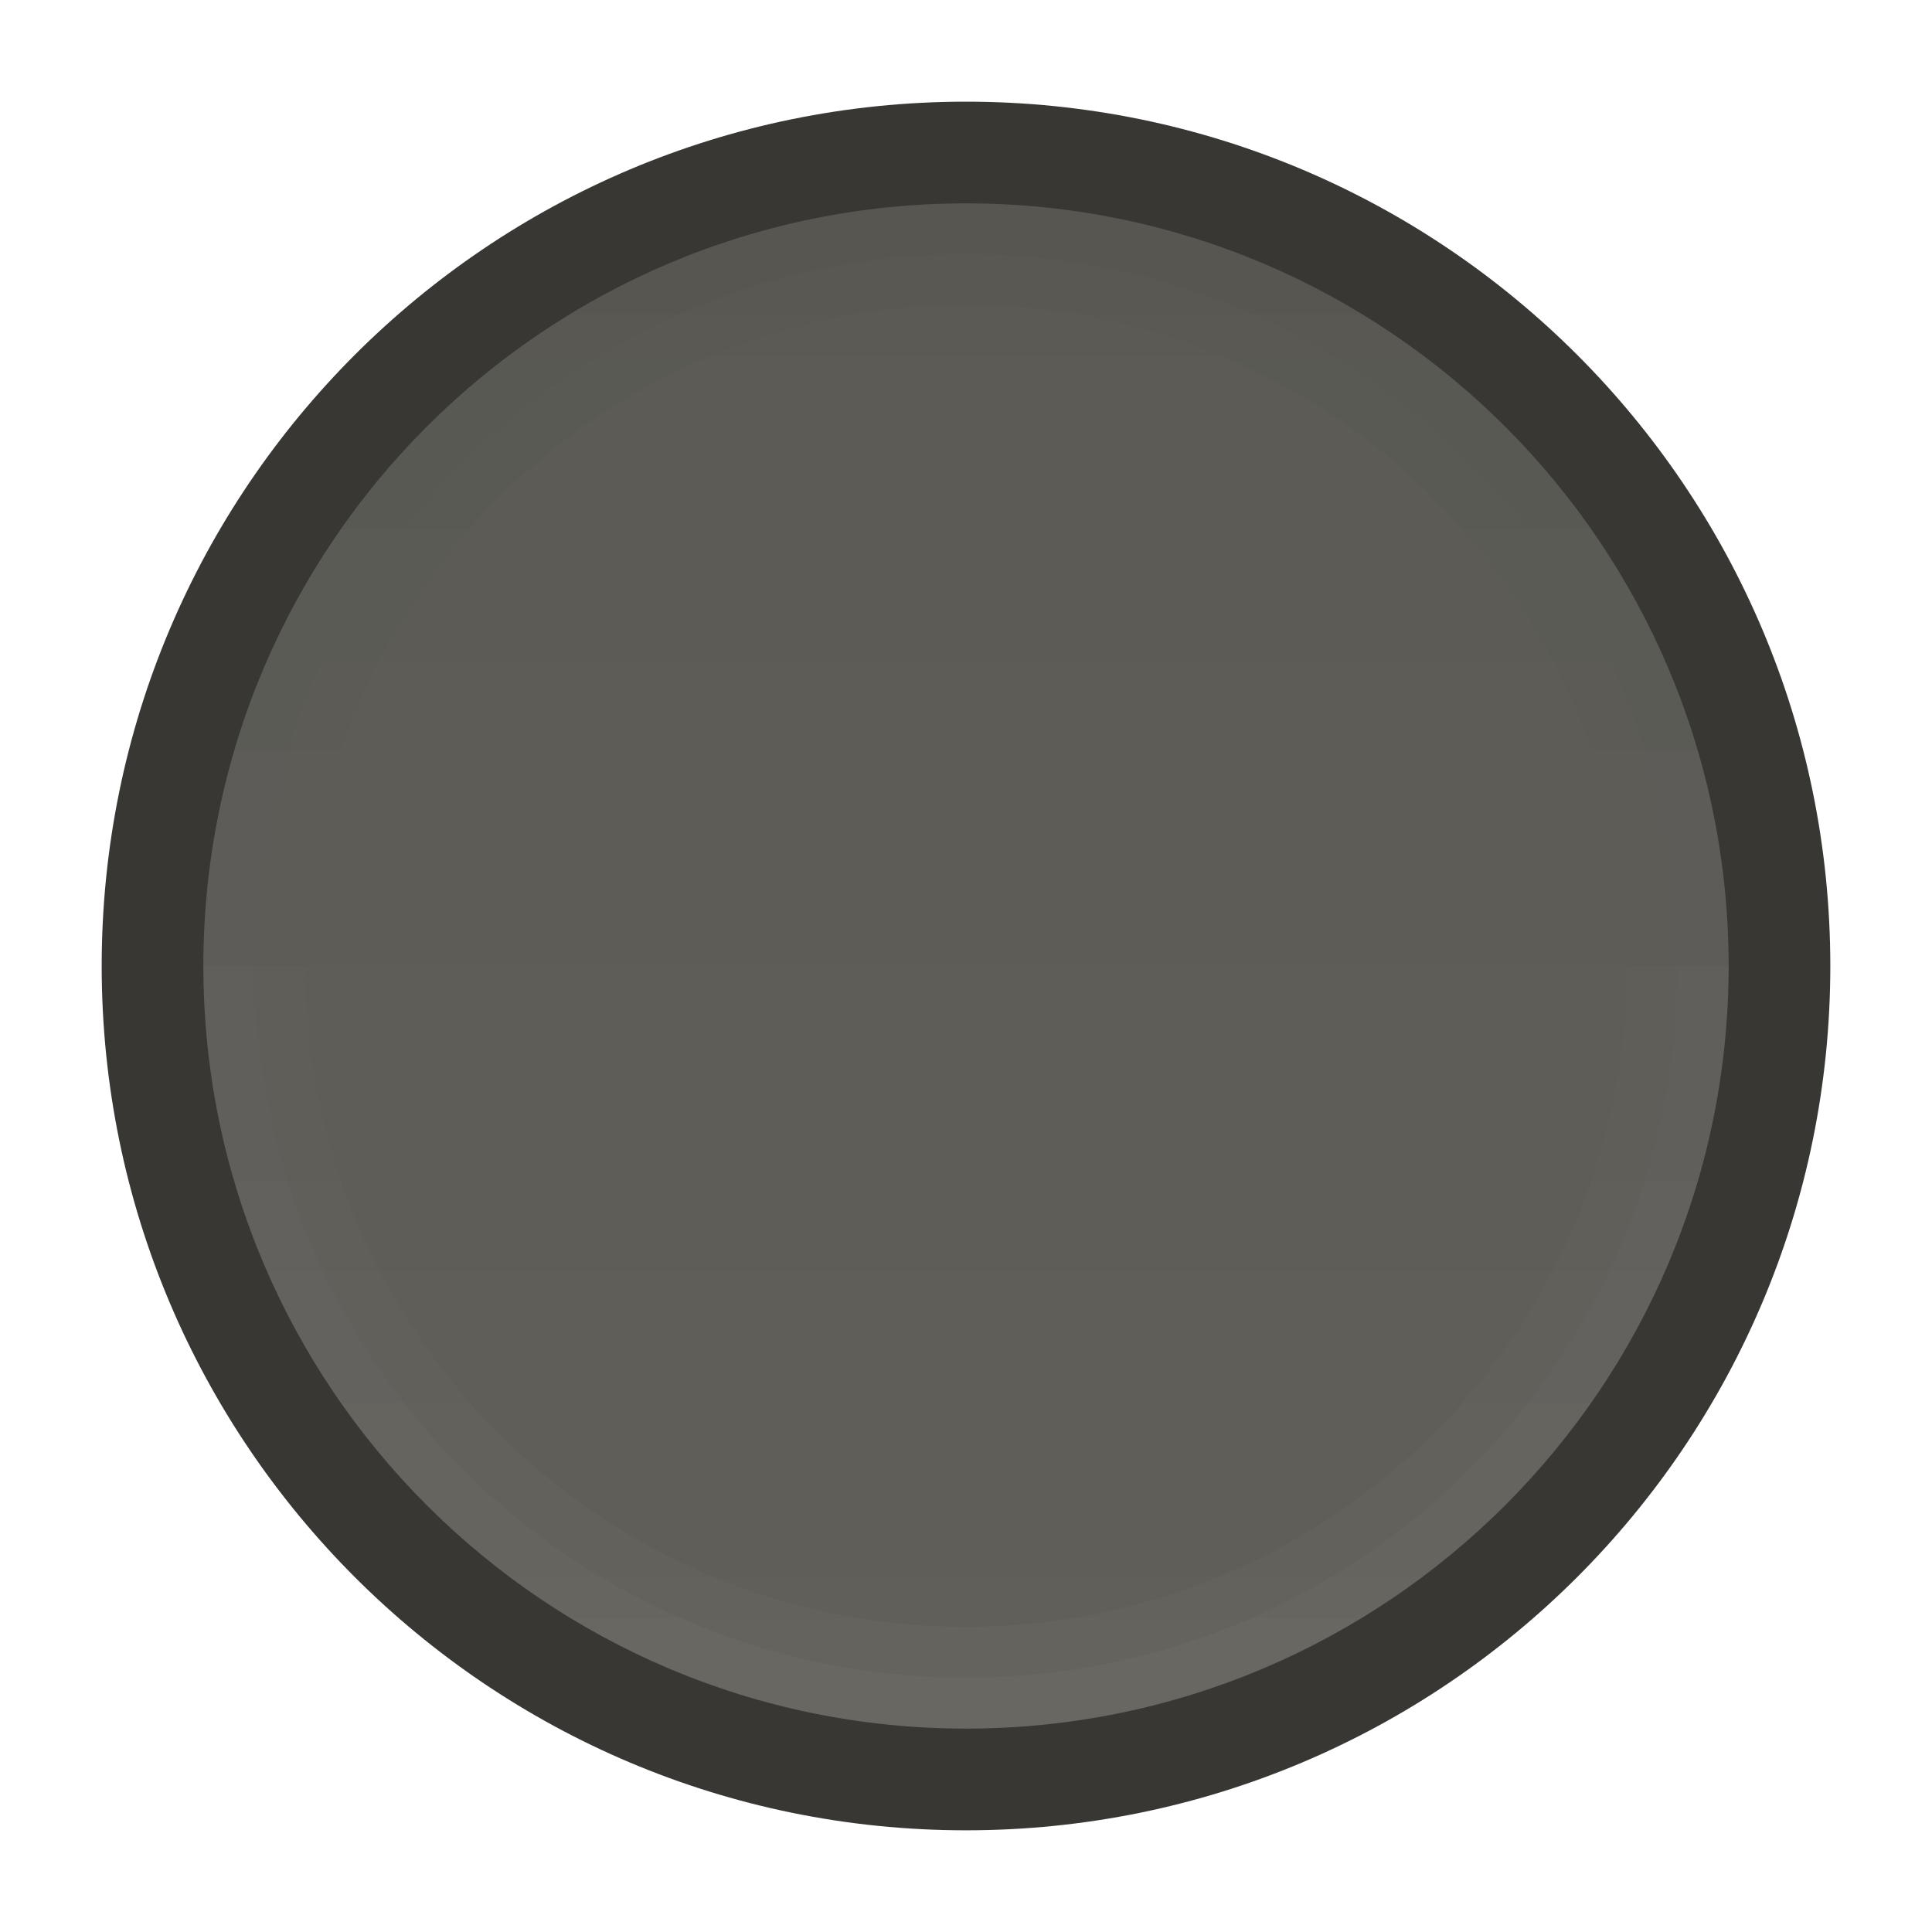
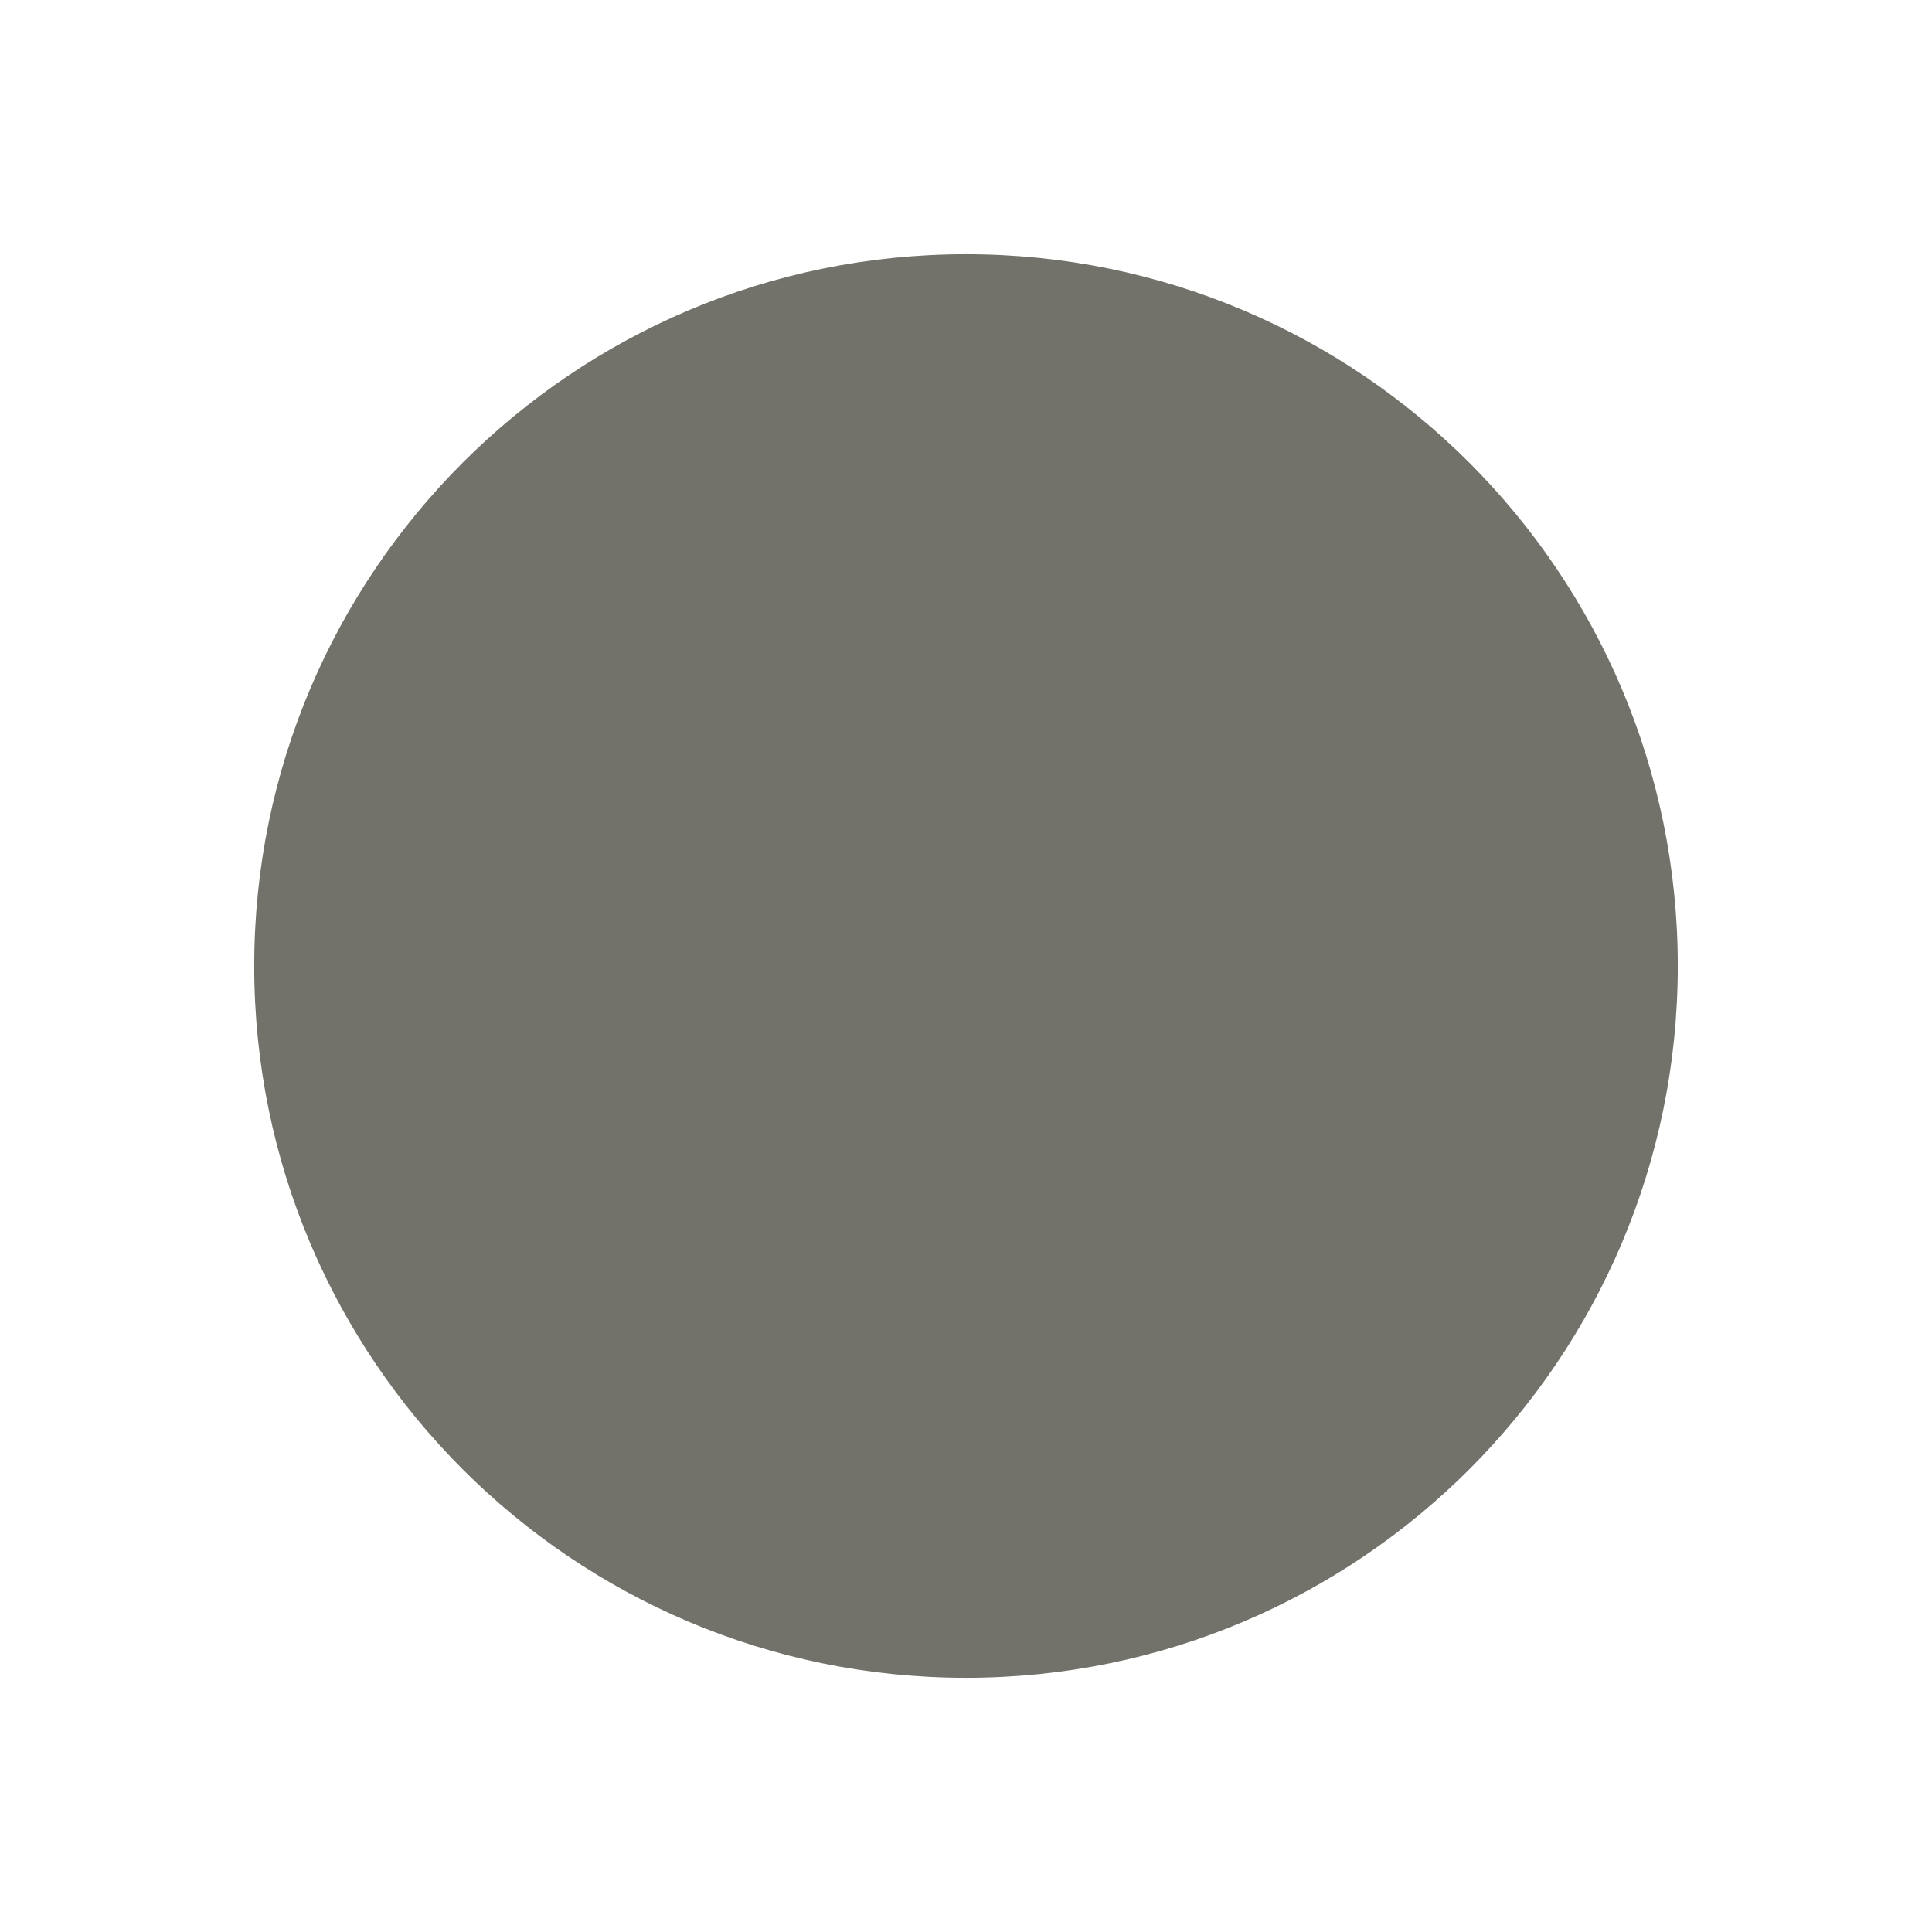
- <svg xmlns="http://www.w3.org/2000/svg" xmlns:xlink="http://www.w3.org/1999/xlink" width="19" height="19" id="svg4770" version="1.1" viewBox="0 0 19 19">
-   <defs id="defs4772">
-     <linearGradient xlink:href="#linearGradient4522" id="linearGradient4656" gradientUnits="userSpaceOnUse" gradientTransform="translate(-1072.362,-1053.362)" x1="2" y1="1062.862" x2="17" y2="1062.862" />
-     <linearGradient id="linearGradient4522">
-       <stop id="stop4560" offset="0" style="stop-color:#605f59;stop-opacity:1" />
-       <stop id="stop4562" offset="1" style="stop-color:#5b5a54;stop-opacity:1" />
+ <svg xmlns="http://www.w3.org/2000/svg" xmlns:ns1="http://www.openswatchbook.org/uri/2009/osb" id="svg4486" height="19" viewBox="0 0 19 19" width="19" version="1.1">
+   <defs id="defs10">
+     <linearGradient id="linearGradient3781" ns1:paint="solid">
+       <stop style="stop-color:#000000;stop-opacity:1;" offset="0" id="stop3783" />
    </linearGradient>
-     <linearGradient id="linearGradient4297">
-       <stop style="stop-color:#ffffff;stop-opacity:1;" offset="0" id="stop4523" />
-       <stop style="stop-color:#000000;stop-opacity:1" offset="1" id="stop4525" />
-     </linearGradient>
-     <linearGradient xlink:href="#linearGradient4297" id="linearGradient7508" gradientUnits="userSpaceOnUse" gradientTransform="matrix(0,-1,1,0,0,-3.4765625e-5)" x1="-1070.362" y1="9" x2="-1055.362" y2="9" />
-     <linearGradient xlink:href="#linearGradient4297" id="linearGradient7514" gradientUnits="userSpaceOnUse" gradientTransform="matrix(0,-1.035712,1.035712,0,-0.3392617,-37.95674)" x1="-1070.104" y1="9.5" x2="-1055.621" y2="9.5" />
  </defs>
-   <g id="layer1" transform="translate(287.3571,-522.8622)">
-     <g style="display:inline" id="g4497" transform="translate(-287.3571,-530.5)">
-       <circle r="8.5" cy="1062.862" cx="9.5" id="circle4499" style="color:#000000;fill:#383734;fill-opacity:1;fill-rule:nonzero;stroke:none;stroke-width:8;marker:none;visibility:visible;display:inline;overflow:visible;enable-background:accumulate" d="m 18,1062.862 c 0,4.694 -3.806,8.5 -8.5,8.5 -4.694,0 -8.5,-3.806 -8.5,-8.5 0,-4.694 3.806,-8.5 8.5,-8.5 4.694,0 8.5,3.806 8.5,8.5 z" />
-       <circle transform="matrix(0,-1,1,0,0,0)" style="color:#000000;fill:url(#linearGradient4656);fill-opacity:1;fill-rule:nonzero;stroke:none;stroke-width:8;marker:none;visibility:visible;display:inline;overflow:visible;enable-background:accumulate" id="circle4501" cx="-1062.862" cy="9.5" r="7.5" d="m -1055.362,9.5 c 0,4.142 -3.358,7.5 -7.5,7.5 -4.142,0 -7.5,-3.358 -7.5,-7.5 0,-4.142 3.358,-7.5 7.5,-7.5 4.142,0 7.5,3.358 7.5,7.5 z" />
-       <path style="font-style:normal;font-variant:normal;font-weight:normal;font-stretch:normal;text-indent:0;text-align:start;text-decoration:none;line-height:normal;letter-spacing:normal;word-spacing:normal;text-transform:none;direction:ltr;block-progression:tb;writing-mode:lr-tb;text-anchor:start;baseline-shift:baseline;opacity:0.03;color:#000000;color-interpolation:sRGB;color-interpolation-filters:linearRGB;fill:url(#linearGradient7508);fill-opacity:1;stroke:none;stroke-width:1;marker:none;visibility:visible;display:inline;overflow:visible;isolation:auto;mix-blend-mode:normal;enable-background:accumulate;clip-rule:nonzero;color-rendering:auto;image-rendering:auto;shape-rendering:auto;text-rendering:auto;font-family:sans-serif;-inkscape-font-specification:sans-serif" d="m 2,1062.861 c 0,4.136 3.364,7.5 7.5,7.5 4.136,0 7.5,-3.364 7.5,-7.5 0,-4.136 -3.364,-7.5 -7.5,-7.5 -4.136,0 -7.5,3.364 -7.5,7.5 z m 1,0 c 0,-3.596 2.904,-6.5 6.5,-6.5 3.596,0 6.5,2.904 6.5,6.5 0,3.596 -2.904,6.5 -6.5,6.5 -3.596,0 -6.5,-2.904 -6.5,-6.5 z" id="circle4503" />
-       <path style="font-style:normal;font-variant:normal;font-weight:normal;font-stretch:normal;text-indent:0;text-align:start;text-decoration:none;line-height:normal;letter-spacing:normal;word-spacing:normal;text-transform:none;direction:ltr;block-progression:tb;writing-mode:lr-tb;text-anchor:start;baseline-shift:baseline;opacity:0.03;color:#000000;color-interpolation:sRGB;color-interpolation-filters:linearRGB;fill:url(#linearGradient7514);fill-opacity:1;stroke:none;stroke-width:0.5;marker:none;visibility:visible;display:inline;overflow:visible;isolation:auto;mix-blend-mode:normal;enable-background:accumulate;clip-rule:nonzero;color-rendering:auto;image-rendering:auto;shape-rendering:auto;text-rendering:auto;font-family:sans-serif;-inkscape-font-specification:sans-serif" d="m 2,1062.861 c 0,4.139 3.361,7.5 7.5,7.5 4.139,0 7.5,-3.361 7.5,-7.5 0,-4.139 -3.361,-7.5 -7.5,-7.5 -4.139,0 -7.5,3.361 -7.5,7.5 z m 0.5,0 c 0,-3.869 3.131,-7 7,-7 3.869,0 7,3.131 7,7 0,3.869 -3.131,7 -7,7 -3.869,0 -7,-3.131 -7,-7 z" id="circle4505" />
-       <rect y="1053.362" x="-7.3563765e-06" height="19" width="19" id="rect4507" style="color:#000000;fill:none;stroke:none;stroke-width:1;marker:none;visibility:visible;display:inline;overflow:visible;enable-background:accumulate" />
+   <g id="layer1" transform="translate(290.21 -522.86)">
+     <g id="g4113" transform="translate(-289.71 -511)">
+       <rect id="rect4539" style="color:#000000;fill:none" height="19" width="19" y="1033.86" x="-0.5" />
+       <path style="fill:#72716a;fill-opacity:1;stroke:none" d="M 9,1050.36 C 5.134,1050.36 2,1047.226 2,1043.36 c 0,-3.866 3.134,-7 7,-7 3.866,0 7,3.134 7,7 0,3.866 -3.134,7 -7,7 z" id="path2985" />
    </g>
  </g>
</svg>
